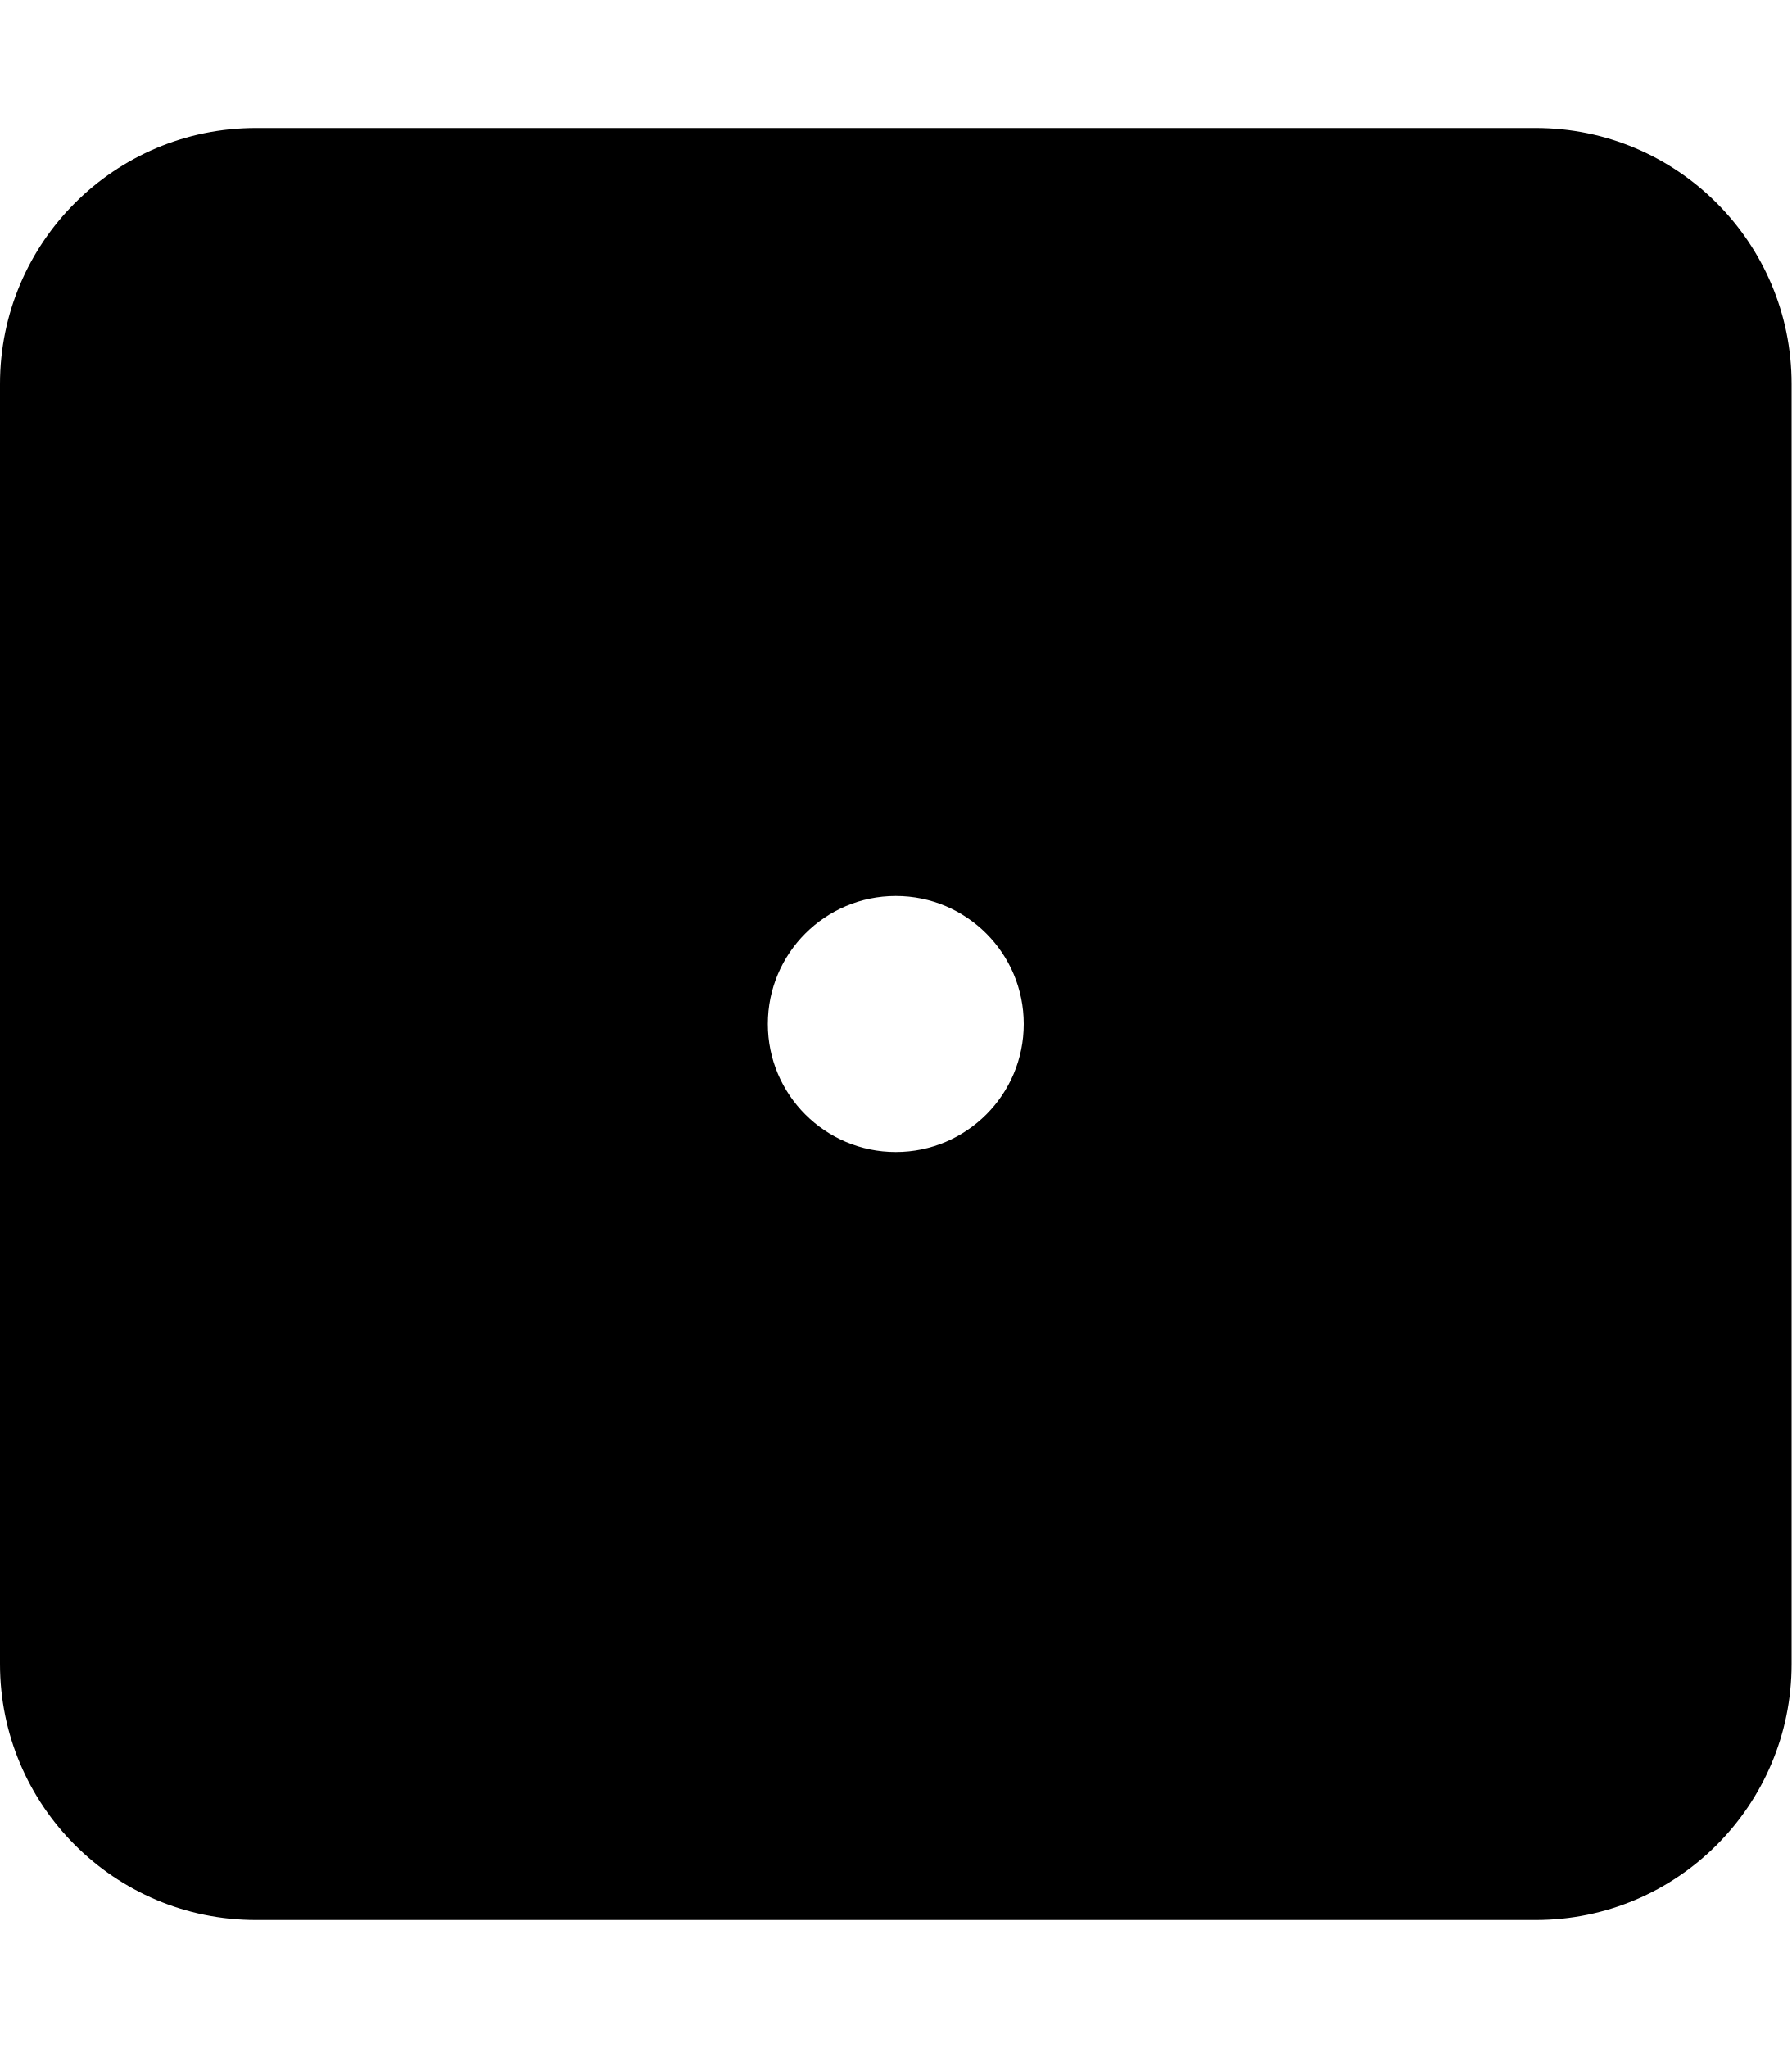
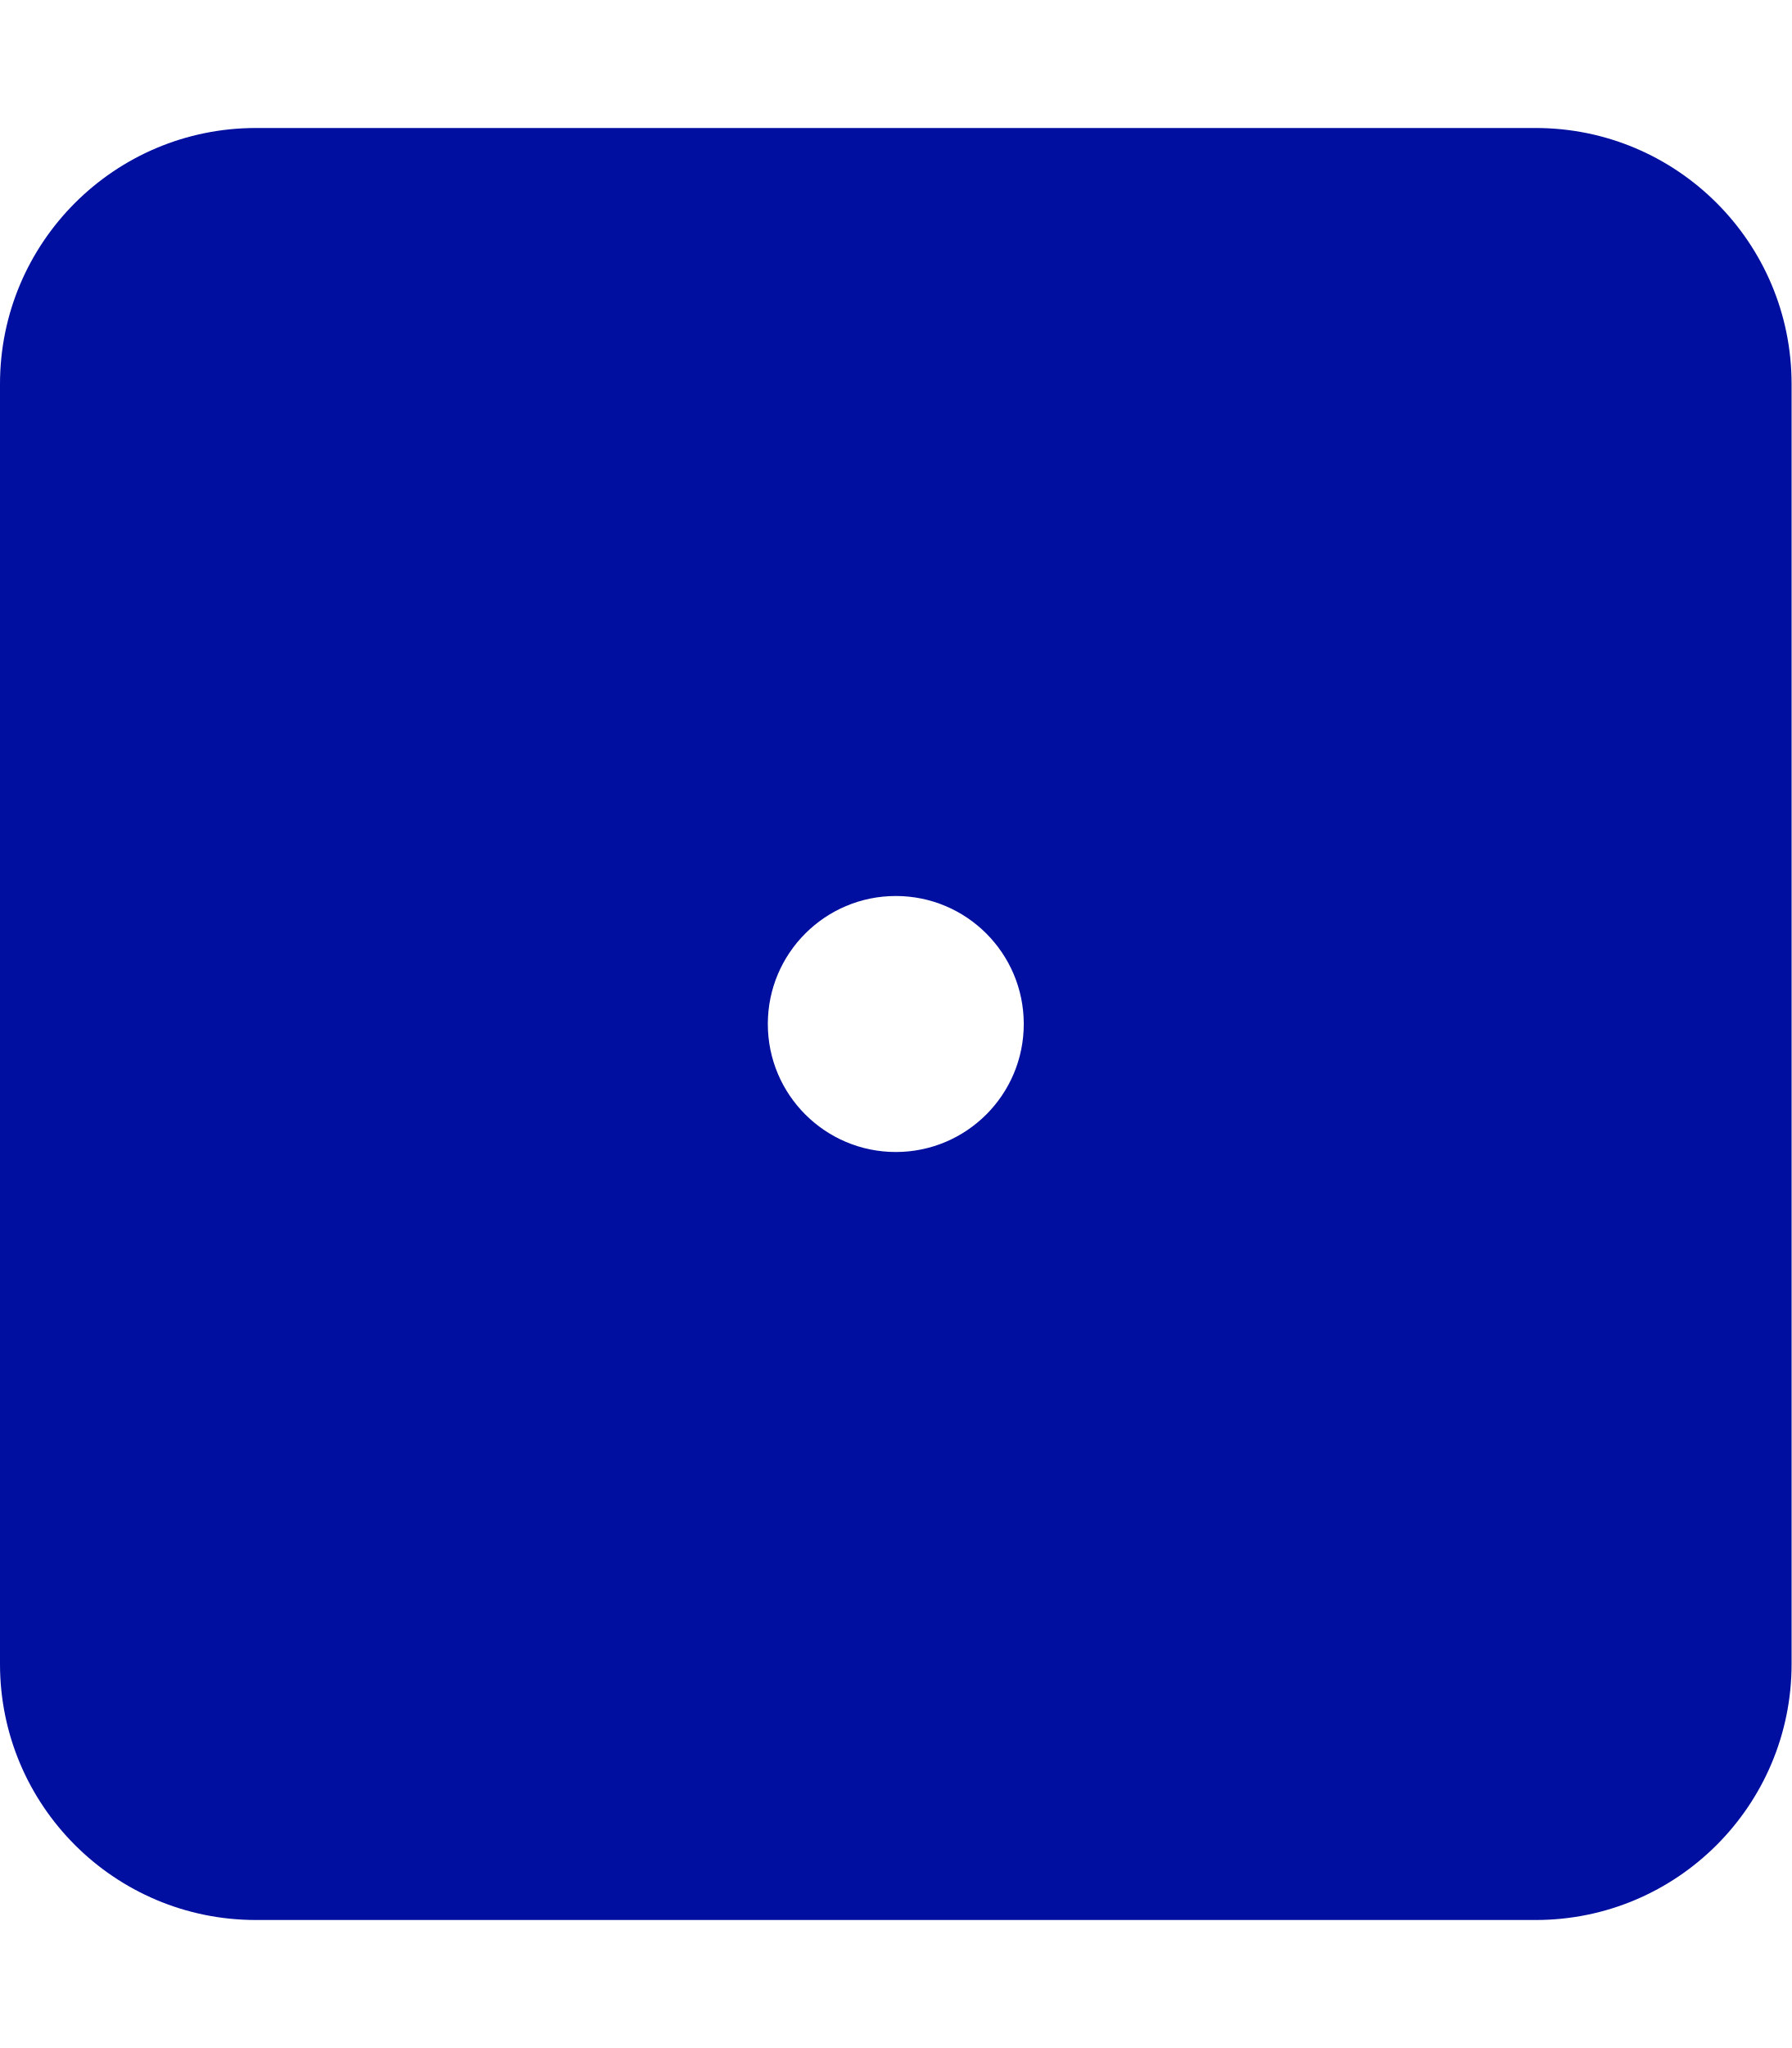
- <svg xmlns="http://www.w3.org/2000/svg" aria-hidden="true" focusable="false" data-prefix="fas" data-icon="dice-one" class="svg-inline--fa fa-dice-one fa-w-14" role="img" viewBox="0 0 448 512">
+ <svg xmlns="http://www.w3.org/2000/svg" style="color: #000F9F" aria-hidden="true" focusable="false" data-prefix="fas" data-icon="dice-one" class="svg-inline--fa fa-dice-one fa-w-14" role="img" viewBox="0 0 448 512">
  <path fill="currentColor" d="M384 32H64C28.65 32 0 60.65 0 96v320c0 35.35 28.65 64 64 64h320c35.35 0 64-28.65 64-64V96c0-35.35-28.65-64-64-64zM224 288c-17.67 0-32-14.33-32-32s14.33-32 32-32 32 14.33 32 32-14.33 32-32 32z" />
</svg>
